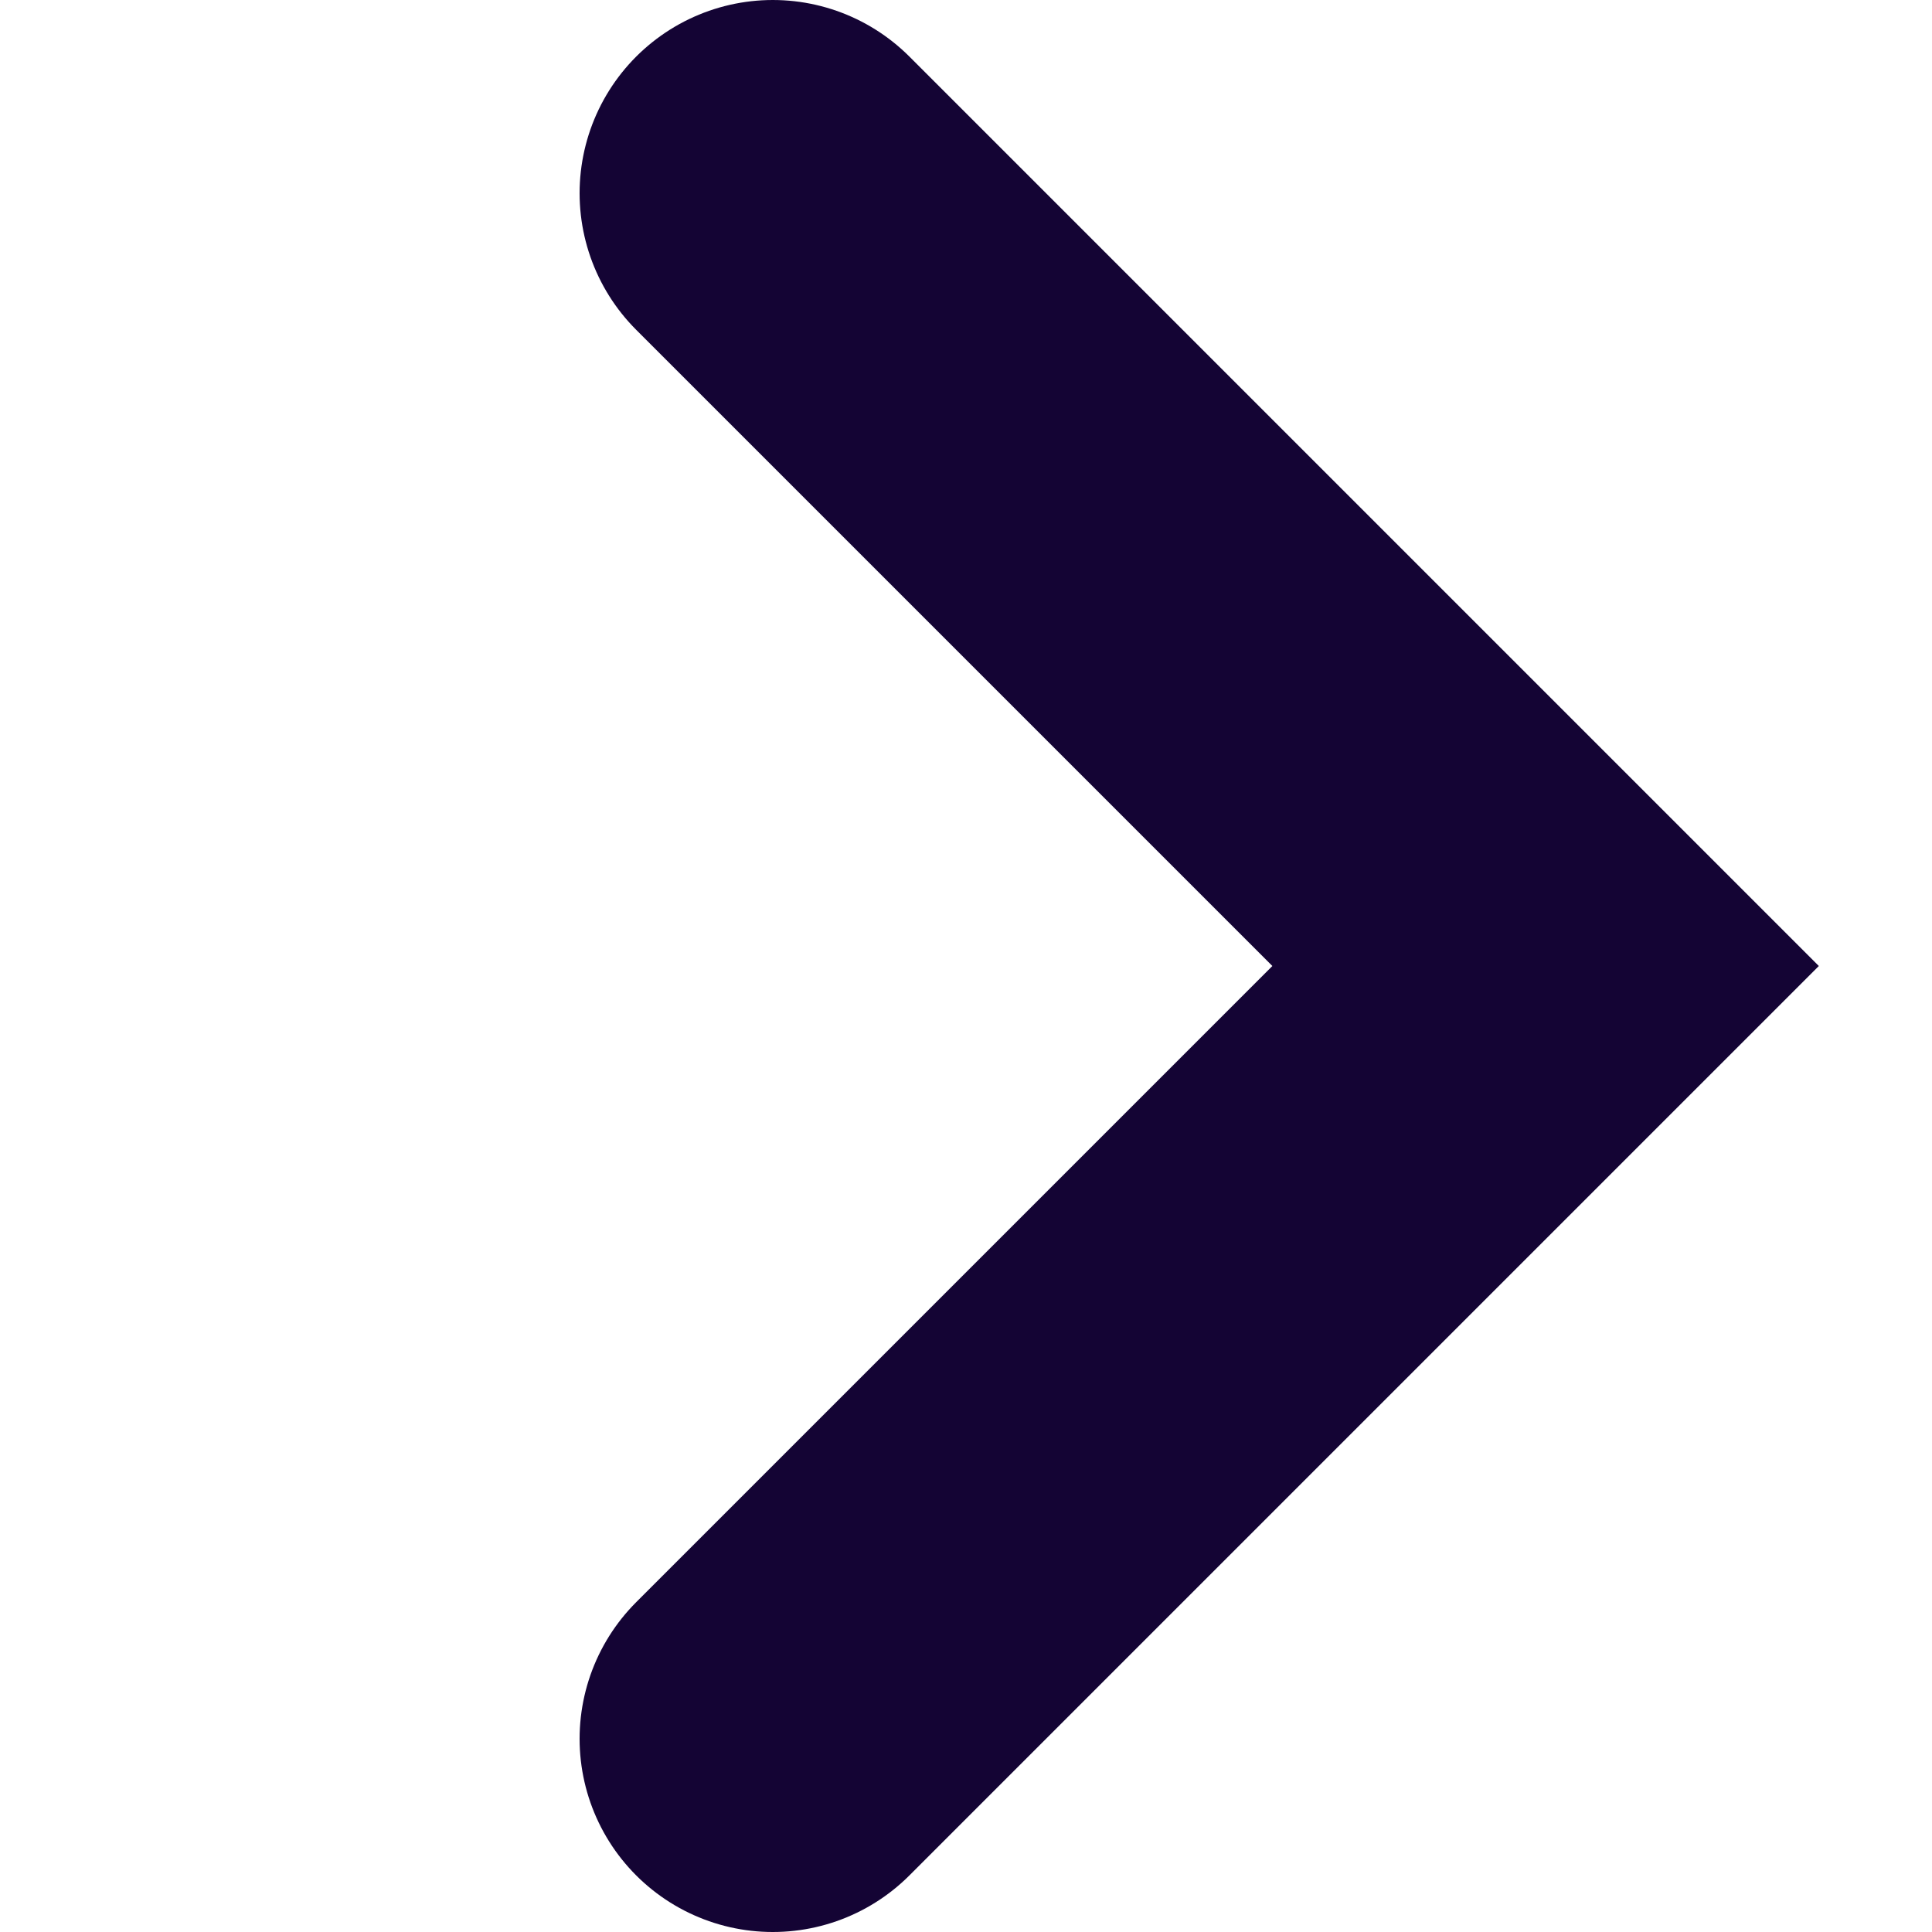
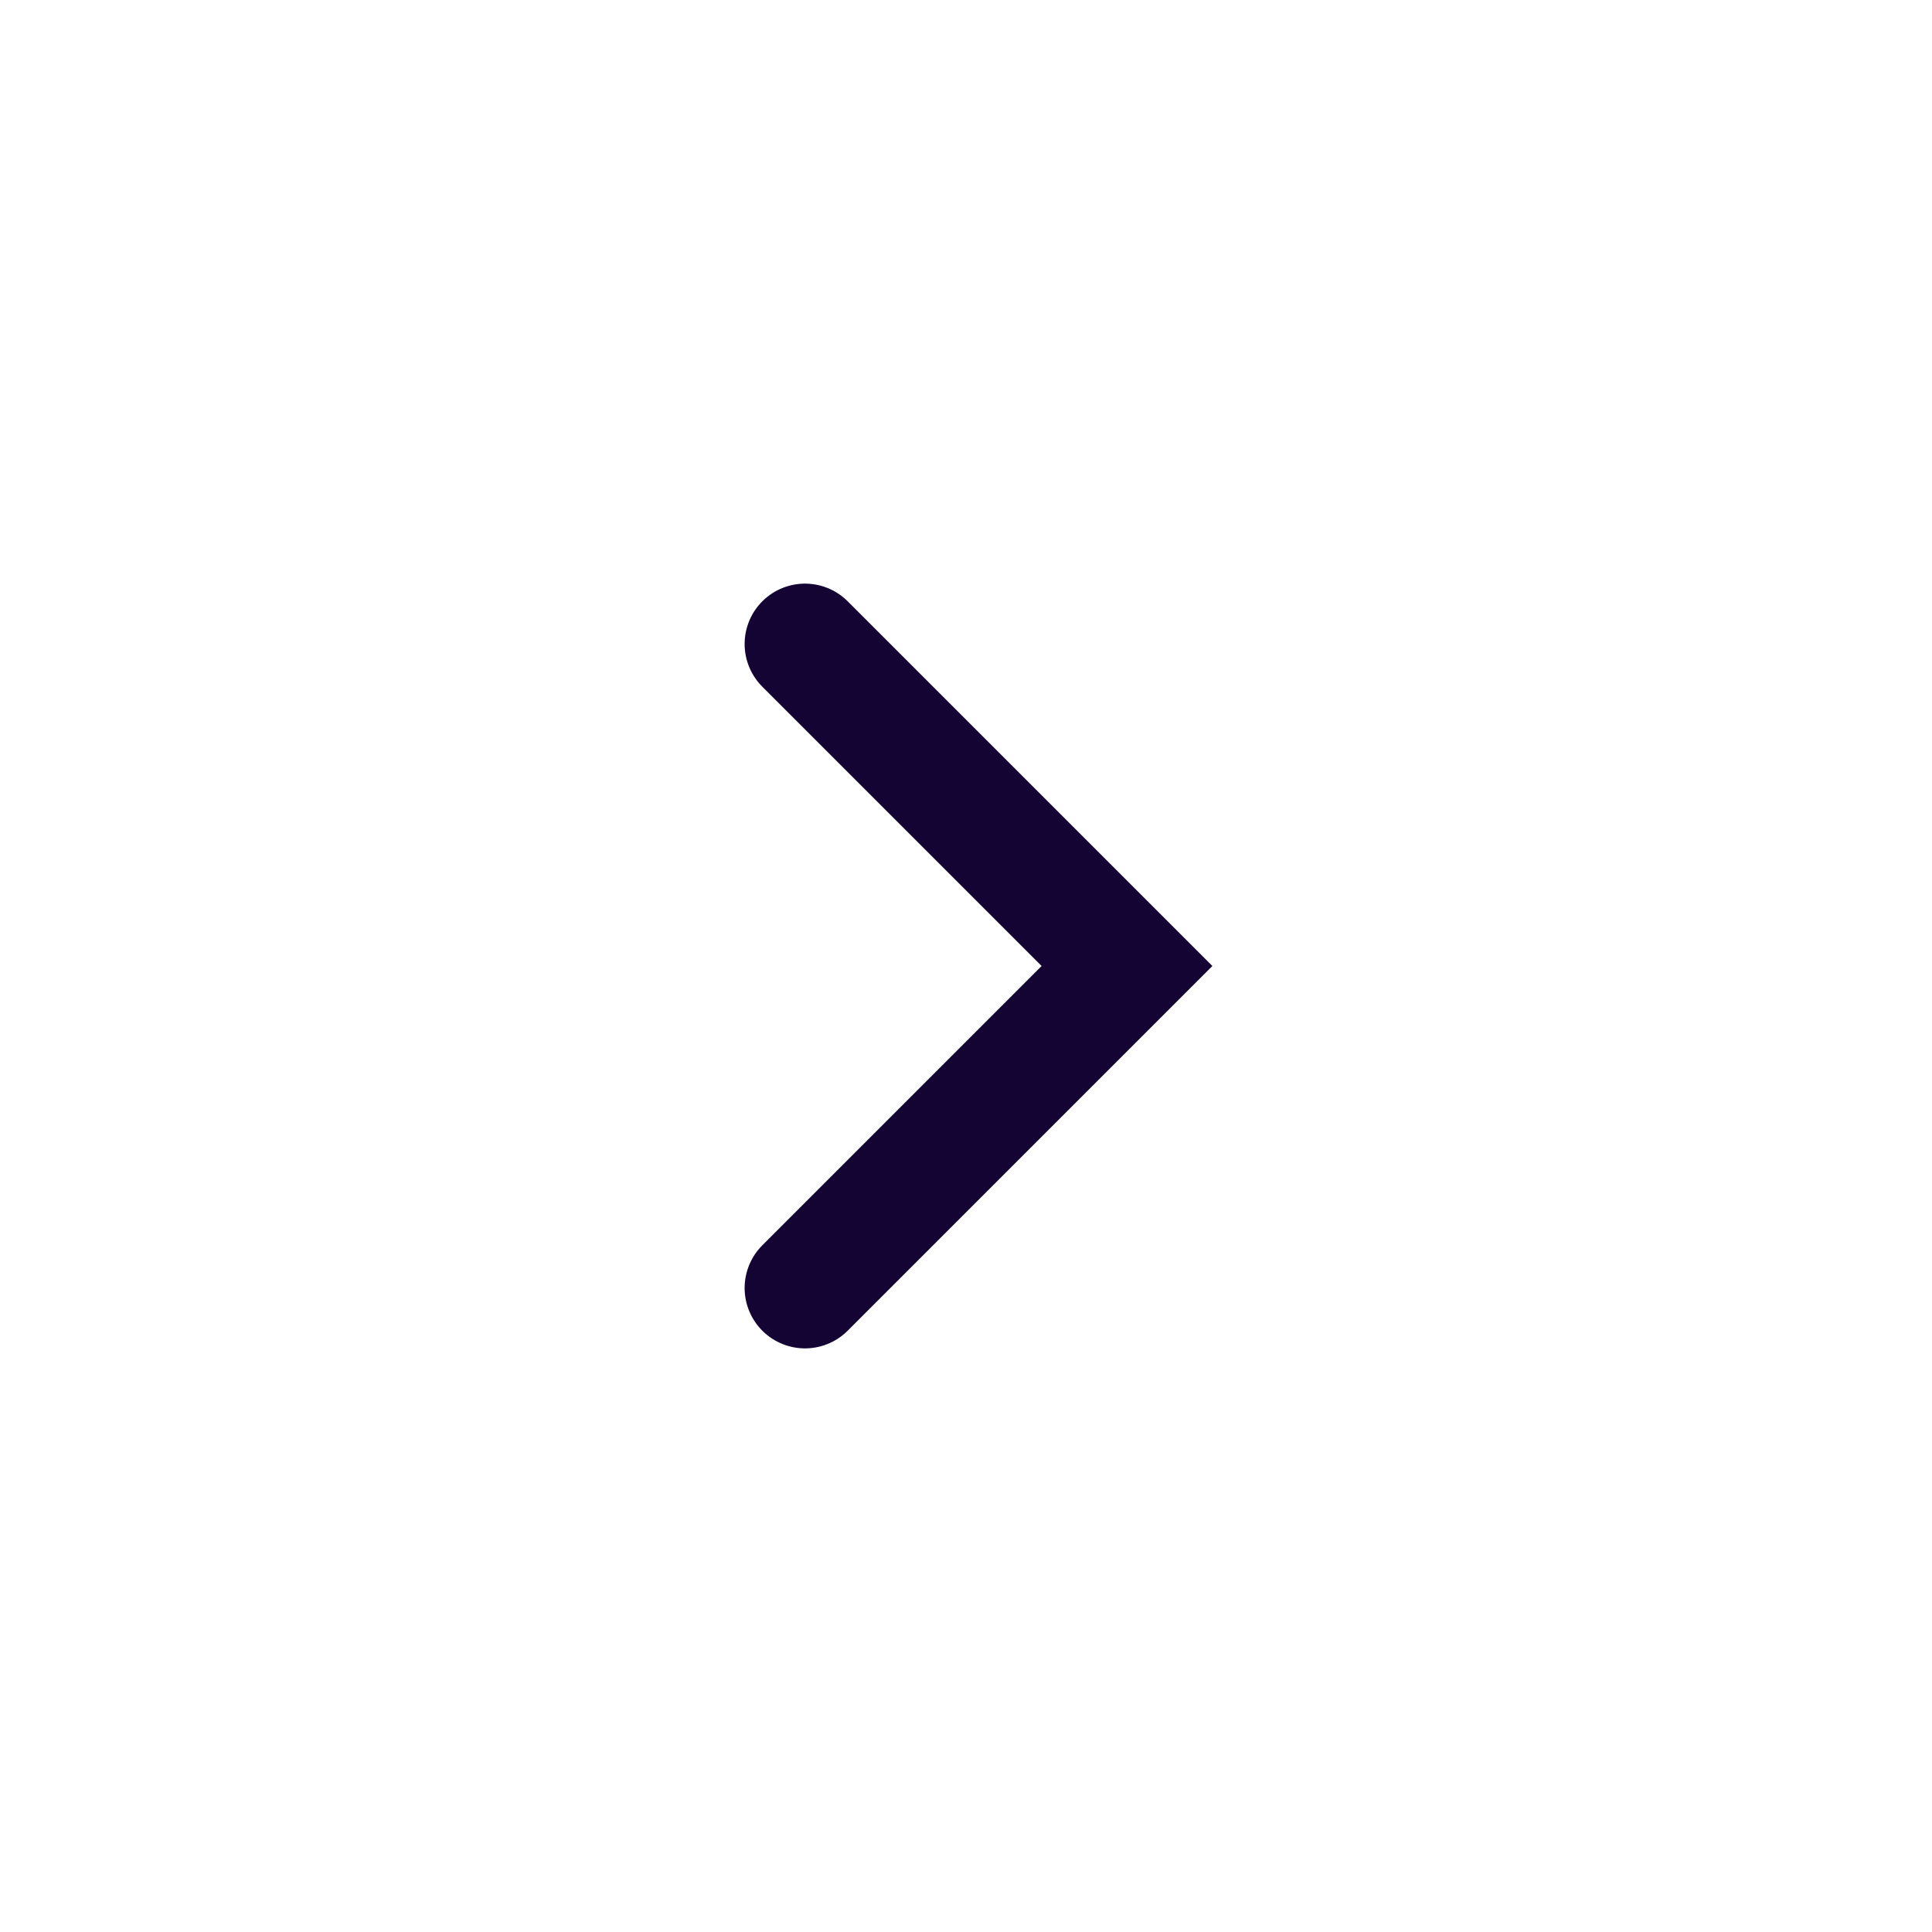
- <svg xmlns="http://www.w3.org/2000/svg" width="10" height="10" viewBox="0 0 10 10" fill="none">
-   <path d="M4 9L8 5L4 1" stroke="#140434" style="stroke:#140434;stroke:color(display-p3 0.078 0.016 0.206);stroke-opacity:1;" stroke-width="2" stroke-linecap="round" />
+ <svg xmlns="http://www.w3.org/2000/svg" width="24" height="24" viewBox="0 0 24 24" fill="none">
+   <path d="M10 16L14 12L10 8" stroke="#140434" style="stroke:#140434;stroke:color(display-p3 0.078 0.016 0.204);stroke-opacity:1;" stroke-width="1.5" stroke-linecap="round" />
</svg>
